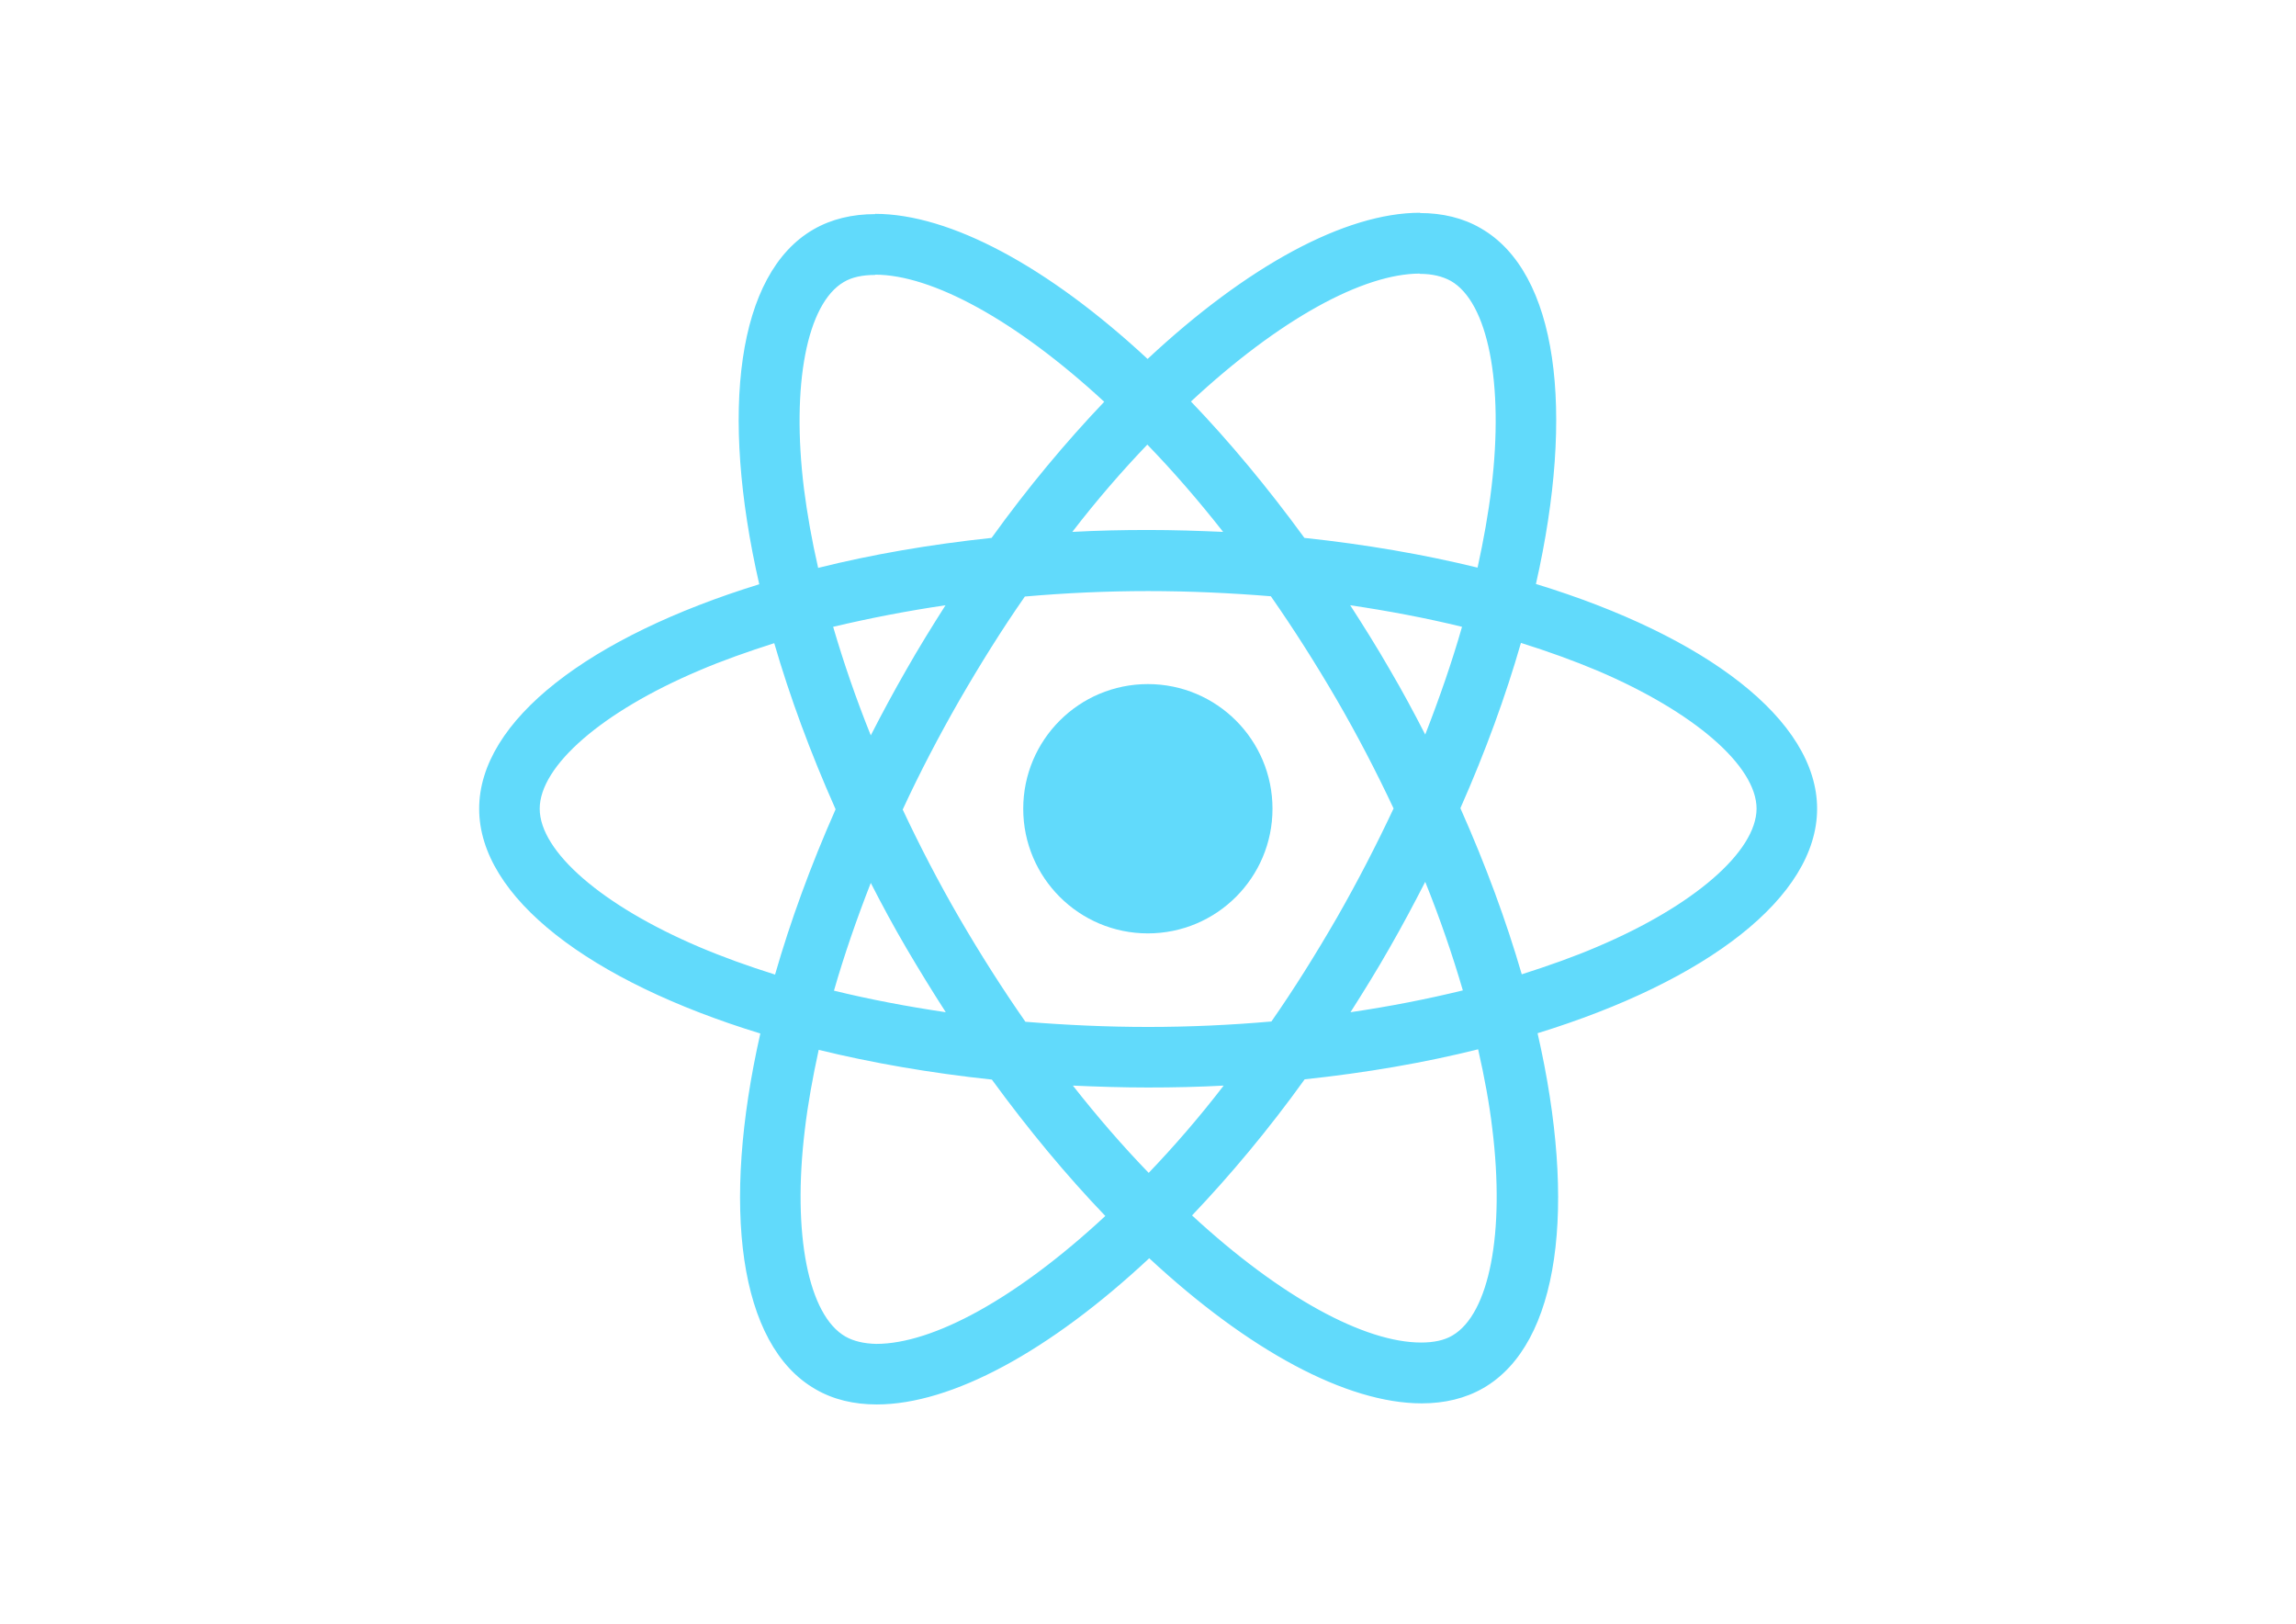
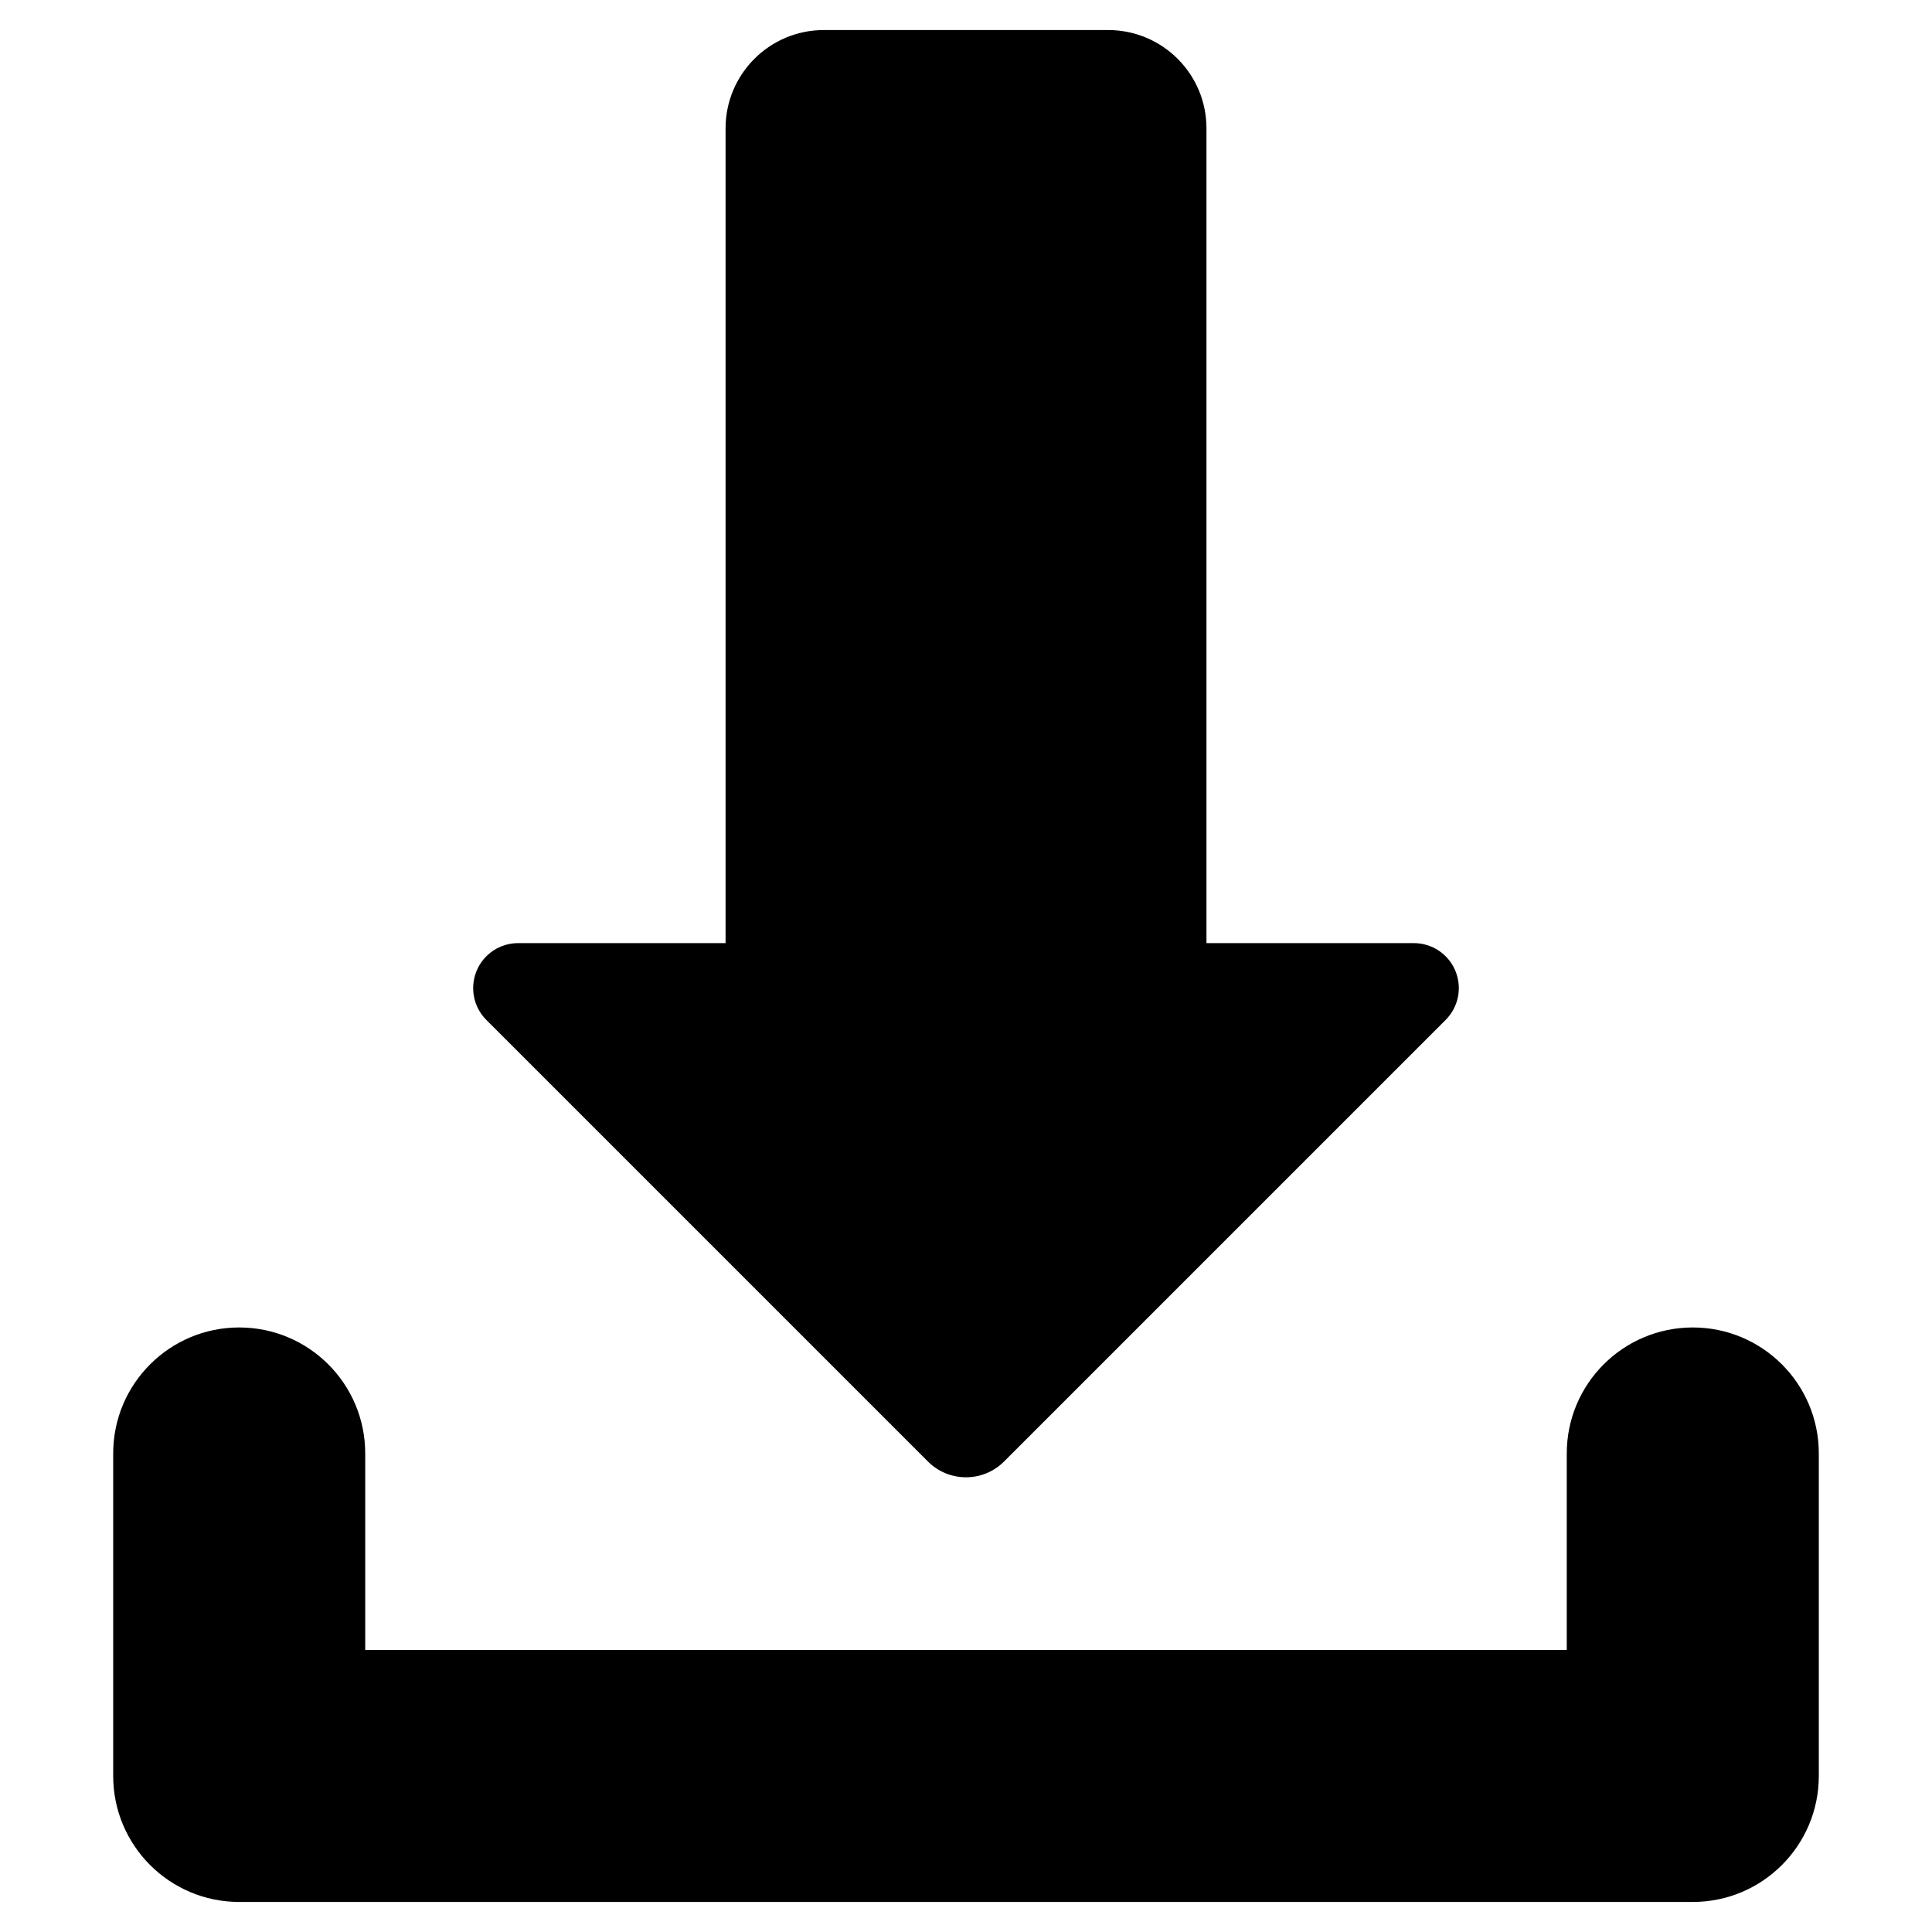
- <svg xmlns="http://www.w3.org/2000/svg" viewBox="0 0 841.9 595.3">
-   <g fill="#61DAFB">
-     <path d="M666.3 296.5c0-32.5-40.7-63.3-103.1-82.4 14.4-63.6 8-114.2-20.2-130.4-6.5-3.8-14.1-5.6-22.4-5.6v22.3c4.6 0 8.3.9 11.4 2.6 13.6 7.8 19.5 37.5 14.9 75.7-1.1 9.4-2.9 19.3-5.1 29.4-19.6-4.8-41-8.5-63.5-10.9-13.5-18.5-27.5-35.3-41.6-50 32.6-30.3 63.2-46.9 84-46.9V78c-27.5 0-63.5 19.6-99.9 53.6-36.4-33.8-72.4-53.2-99.9-53.2v22.3c20.7 0 51.4 16.5 84 46.6-14 14.7-28 31.4-41.3 49.9-22.6 2.4-44 6.1-63.6 11-2.3-10-4-19.7-5.2-29-4.7-38.2 1.1-67.9 14.6-75.8 3-1.8 6.9-2.6 11.5-2.6V78.5c-8.4 0-16 1.8-22.6 5.6-28.1 16.2-34.4 66.7-19.9 130.1-62.2 19.2-102.7 49.9-102.7 82.3 0 32.5 40.7 63.3 103.1 82.4-14.4 63.6-8 114.2 20.2 130.4 6.5 3.8 14.1 5.6 22.5 5.6 27.5 0 63.5-19.6 99.9-53.6 36.4 33.8 72.4 53.2 99.9 53.2 8.4 0 16-1.8 22.6-5.6 28.1-16.2 34.4-66.7 19.9-130.1 62-19.1 102.5-49.9 102.5-82.3zm-130.2-66.7c-3.7 12.9-8.3 26.2-13.5 39.5-4.1-8-8.4-16-13.1-24-4.6-8-9.5-15.8-14.4-23.4 14.2 2.1 27.9 4.7 41 7.9zm-45.8 106.5c-7.8 13.5-15.8 26.3-24.1 38.2-14.9 1.3-30 2-45.2 2-15.1 0-30.2-.7-45-1.9-8.3-11.9-16.4-24.6-24.2-38-7.6-13.1-14.5-26.4-20.8-39.8 6.2-13.4 13.2-26.8 20.7-39.9 7.8-13.5 15.8-26.3 24.1-38.2 14.9-1.3 30-2 45.2-2 15.1 0 30.2.7 45 1.9 8.3 11.9 16.4 24.6 24.2 38 7.6 13.1 14.5 26.4 20.8 39.8-6.3 13.4-13.2 26.8-20.7 39.9zm32.3-13c5.4 13.4 10 26.8 13.8 39.8-13.1 3.2-26.9 5.9-41.2 8 4.9-7.7 9.8-15.6 14.4-23.7 4.6-8 8.9-16.1 13-24.1zM421.2 430c-9.3-9.6-18.6-20.3-27.8-32 9 .4 18.2.7 27.5.7 9.4 0 18.7-.2 27.8-.7-9 11.7-18.3 22.4-27.5 32zm-74.4-58.9c-14.2-2.1-27.9-4.7-41-7.9 3.7-12.9 8.3-26.2 13.5-39.5 4.1 8 8.4 16 13.1 24 4.7 8 9.5 15.8 14.4 23.4zM420.7 163c9.3 9.6 18.6 20.3 27.8 32-9-.4-18.2-.7-27.5-.7-9.4 0-18.7.2-27.8.7 9-11.7 18.3-22.4 27.5-32zm-74 58.9c-4.9 7.7-9.8 15.6-14.4 23.7-4.6 8-8.9 16-13 24-5.4-13.4-10-26.8-13.8-39.8 13.1-3.1 26.9-5.8 41.2-7.9zm-90.5 125.2c-35.4-15.1-58.3-34.9-58.3-50.6 0-15.7 22.9-35.6 58.3-50.6 8.6-3.7 18-7 27.7-10.1 5.7 19.6 13.2 40 22.5 60.9-9.2 20.8-16.6 41.1-22.2 60.6-9.9-3.1-19.3-6.5-28-10.2zM310 490c-13.6-7.8-19.5-37.5-14.9-75.7 1.1-9.4 2.9-19.3 5.1-29.4 19.6 4.8 41 8.5 63.5 10.9 13.5 18.5 27.5 35.3 41.6 50-32.6 30.3-63.2 46.9-84 46.9-4.5-.1-8.3-1-11.3-2.7zm237.2-76.2c4.7 38.2-1.1 67.9-14.6 75.8-3 1.8-6.9 2.6-11.5 2.6-20.7 0-51.4-16.5-84-46.6 14-14.7 28-31.4 41.3-49.9 22.6-2.4 44-6.1 63.6-11 2.3 10.1 4.1 19.8 5.2 29.1zm38.5-66.7c-8.6 3.7-18 7-27.7 10.1-5.7-19.6-13.2-40-22.5-60.9 9.2-20.8 16.6-41.1 22.2-60.6 9.9 3.1 19.3 6.5 28.1 10.2 35.4 15.1 58.3 34.9 58.3 50.6-.1 15.7-23 35.6-58.4 50.6zM320.8 78.4z" />
-     <circle cx="420.9" cy="296.5" r="45.7" />
-     <path d="M520.5 78.1z" />
+ <svg xmlns="http://www.w3.org/2000/svg" version="1.1" id="Layer_1" x="0px" y="0px" width="512px" height="512px" viewBox="0 0 512 512" enable-background="new 0 0 512 512" xml:space="preserve">
+   <g>
+     <path d="M448.608,351.791c-18.444,0-33.4,14.952-33.4,33.396v52.055H96.788v-52.055c0-18.443-14.952-33.396-33.396-33.396   s-33.396,14.952-33.396,33.396v85.451c0,18.443,14.952,33.4,33.396,33.4h385.217c18.443,0,33.396-14.957,33.396-33.4v-85.451   C482.005,366.743,467.052,351.791,448.608,351.791z" />
+     <path d="M245.918,387.325c5.563,5.559,14.6,5.559,20.157,0l117.039-117.038c3.41-3.41,4.423-8.532,2.579-13   c-1.844-4.45-6.18-7.351-11.012-7.351h-54.954V34.024c0-14.402-11.661-26.063-26.06-26.063h-75.323   c-14.398,0-26.06,11.66-26.06,26.063v215.912h-54.973c-4.827,0-9.163,2.9-11.007,7.351c-1.844,4.468-0.83,9.59,2.575,13   L245.918,387.325z" />
  </g>
</svg>
